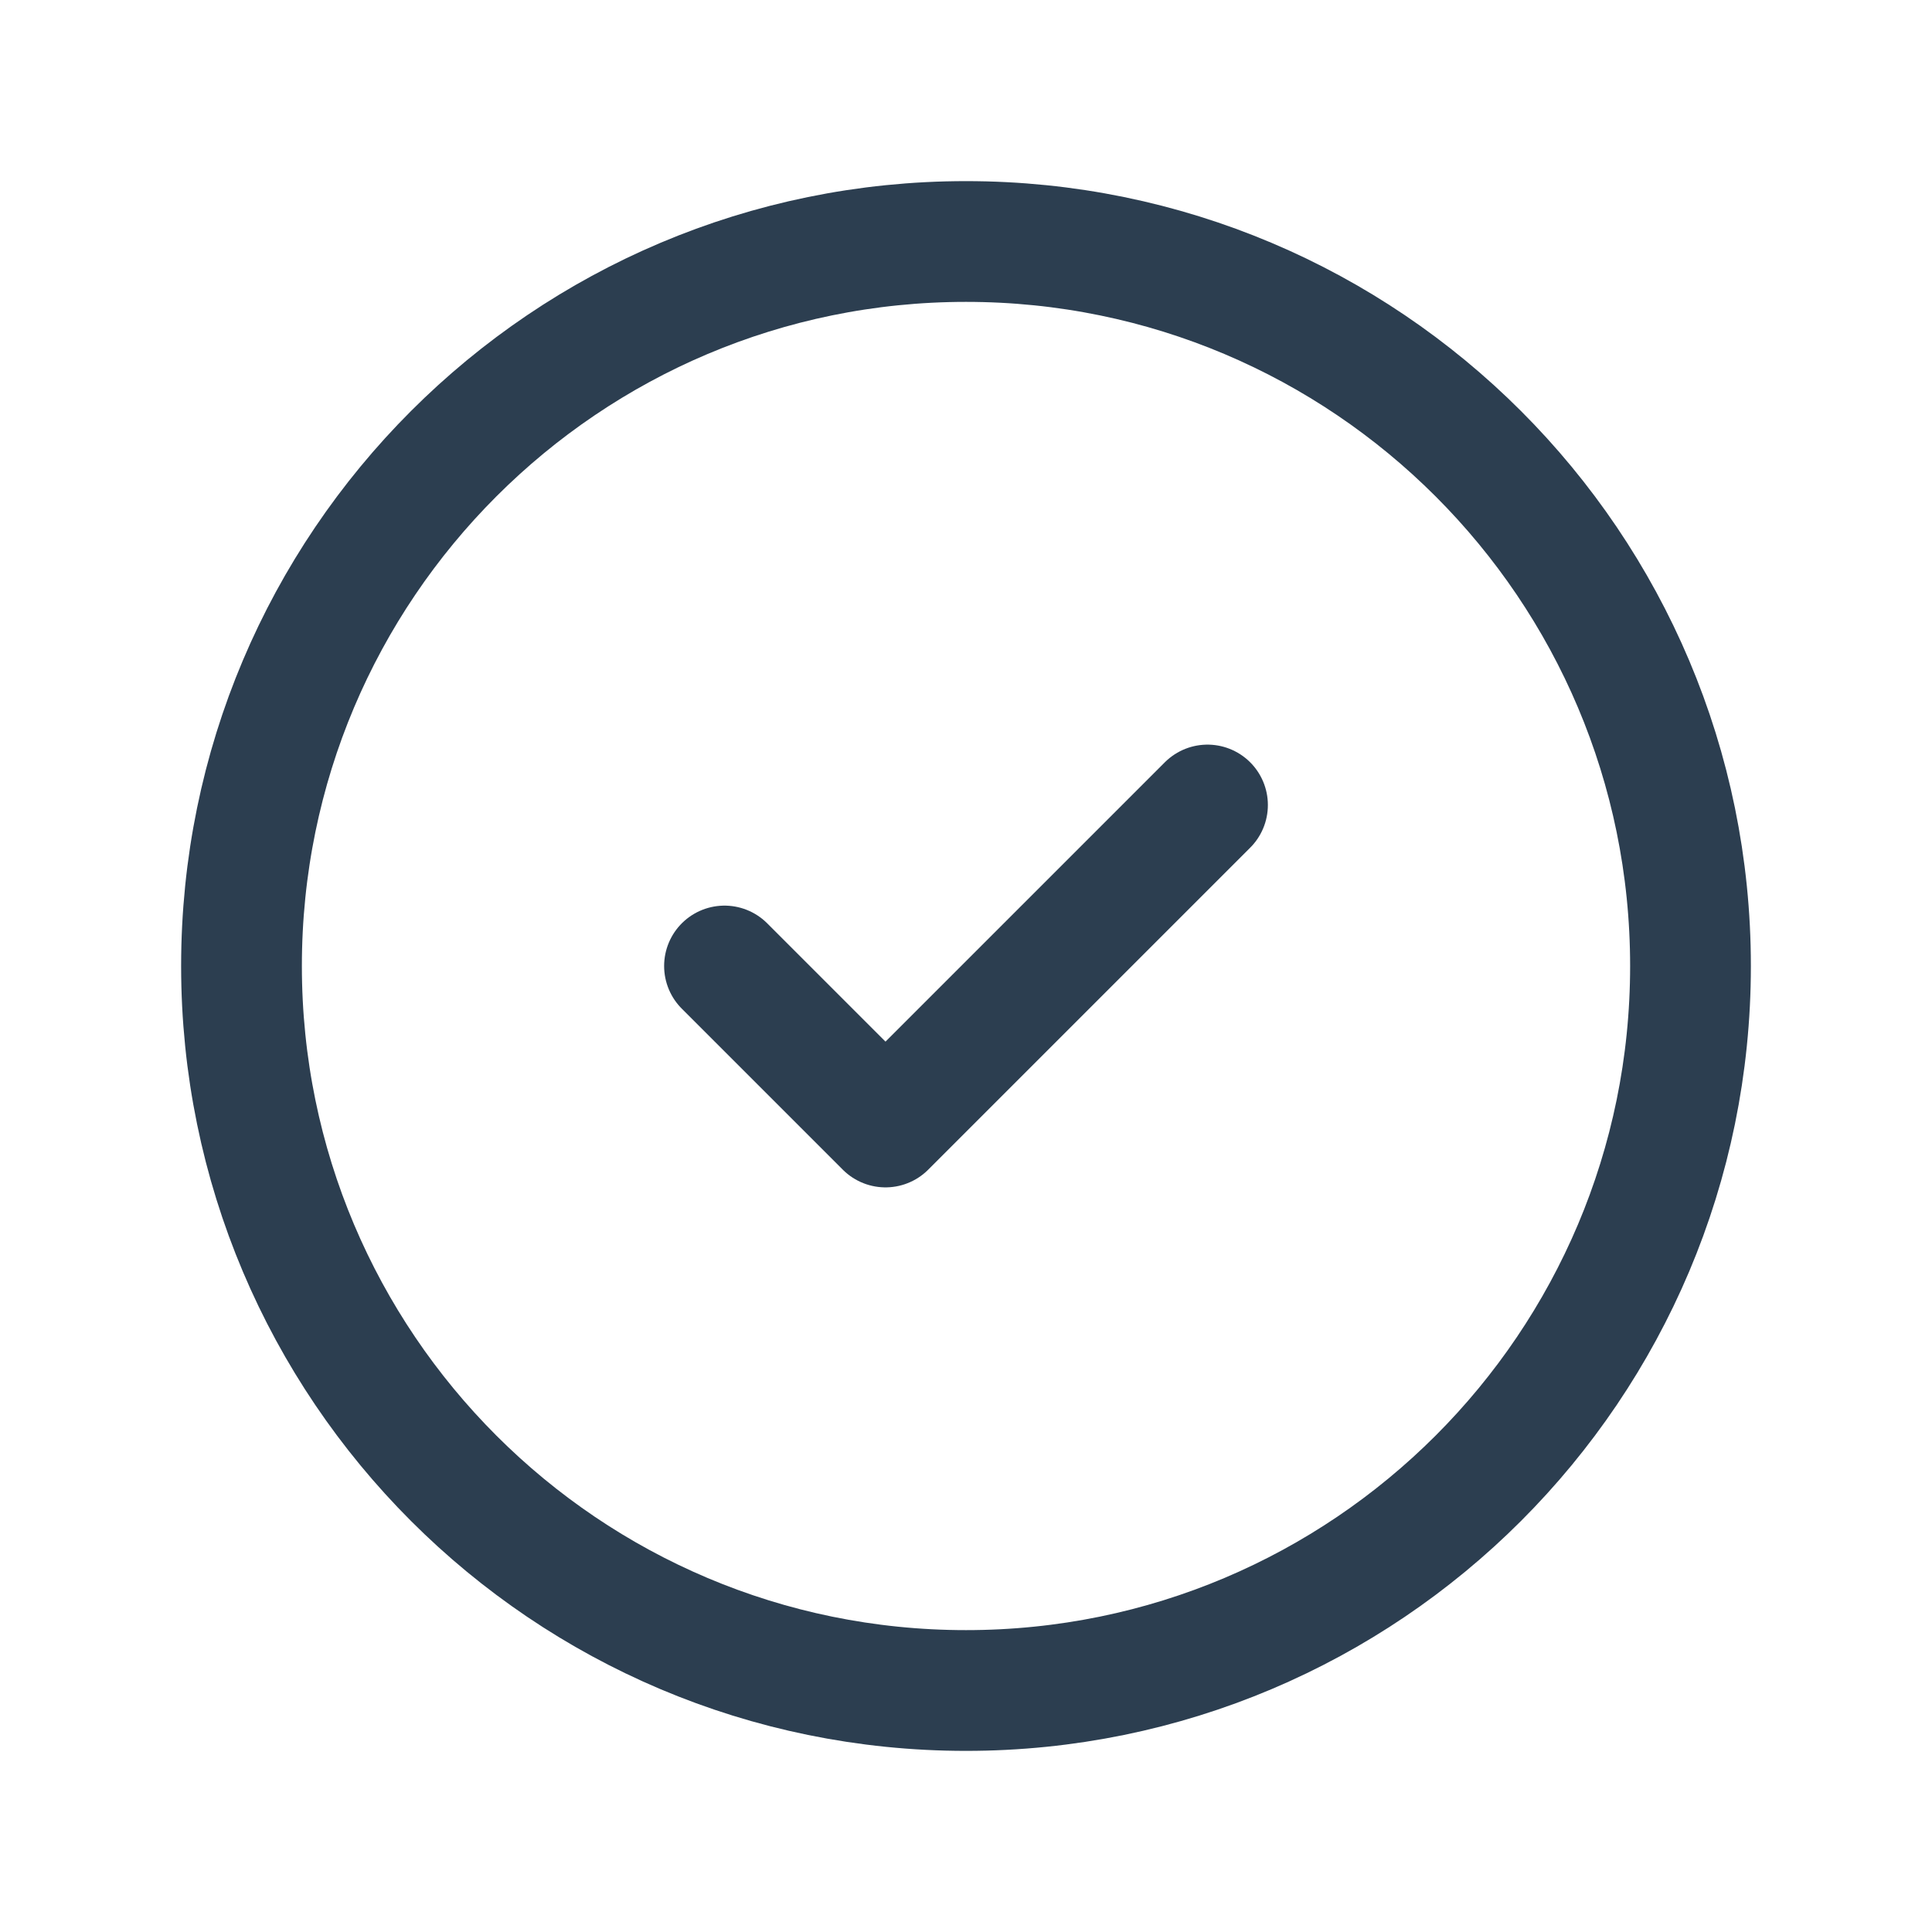
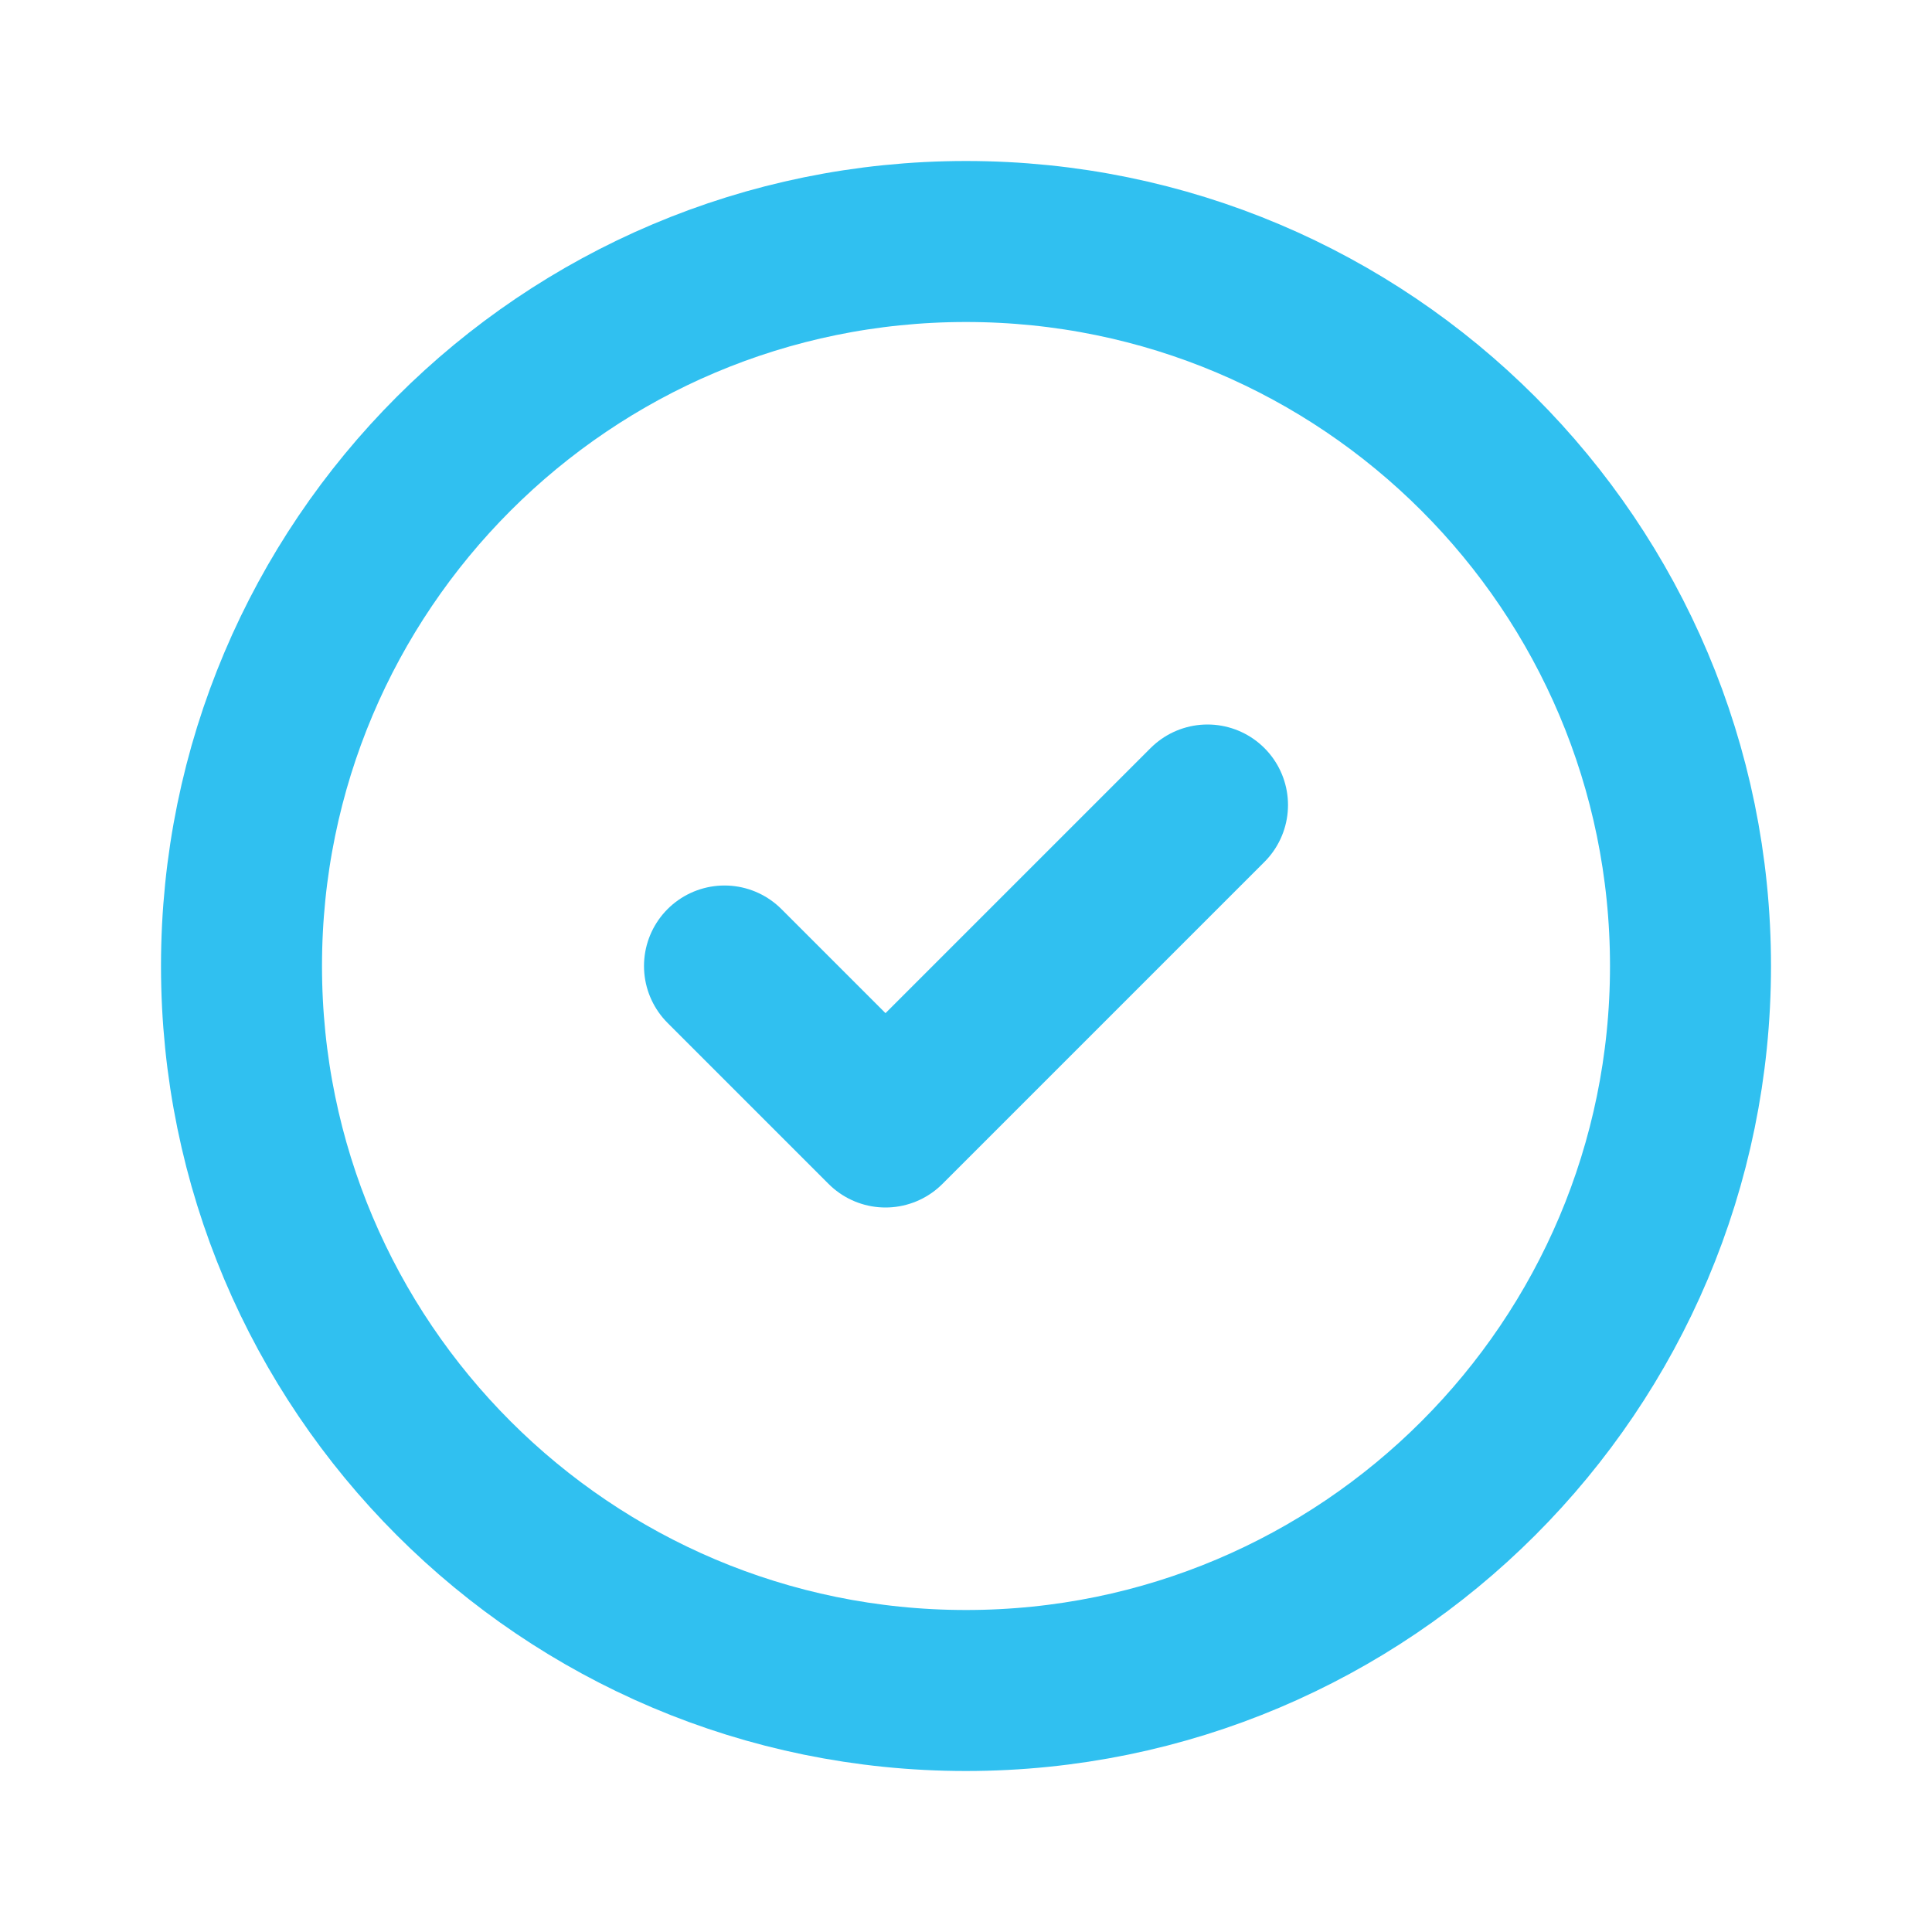
- <svg xmlns="http://www.w3.org/2000/svg" class="icon icon-tabler icon-tabler-circle-check" width="30" height="30" viewBox="0 0 24 24" stroke-width="1.5" stroke="#2c3e50" fill="none" stroke-linecap="round" stroke-linejoin="round">
+ <svg xmlns="http://www.w3.org/2000/svg" class="icon icon-tabler icon-tabler-circle-check" width="30" height="30" viewBox="0 0 24 24" stroke-width="2" stroke="#30c0f0" fill="none" stroke-linecap="round" stroke-linejoin="round">
  <path stroke="none" d="M0 0h24v24H0z" fill="none" />
  <circle cx="12" cy="12" r="9" />
  <path d="M9 12l2 2l4 -4" />
</svg>
